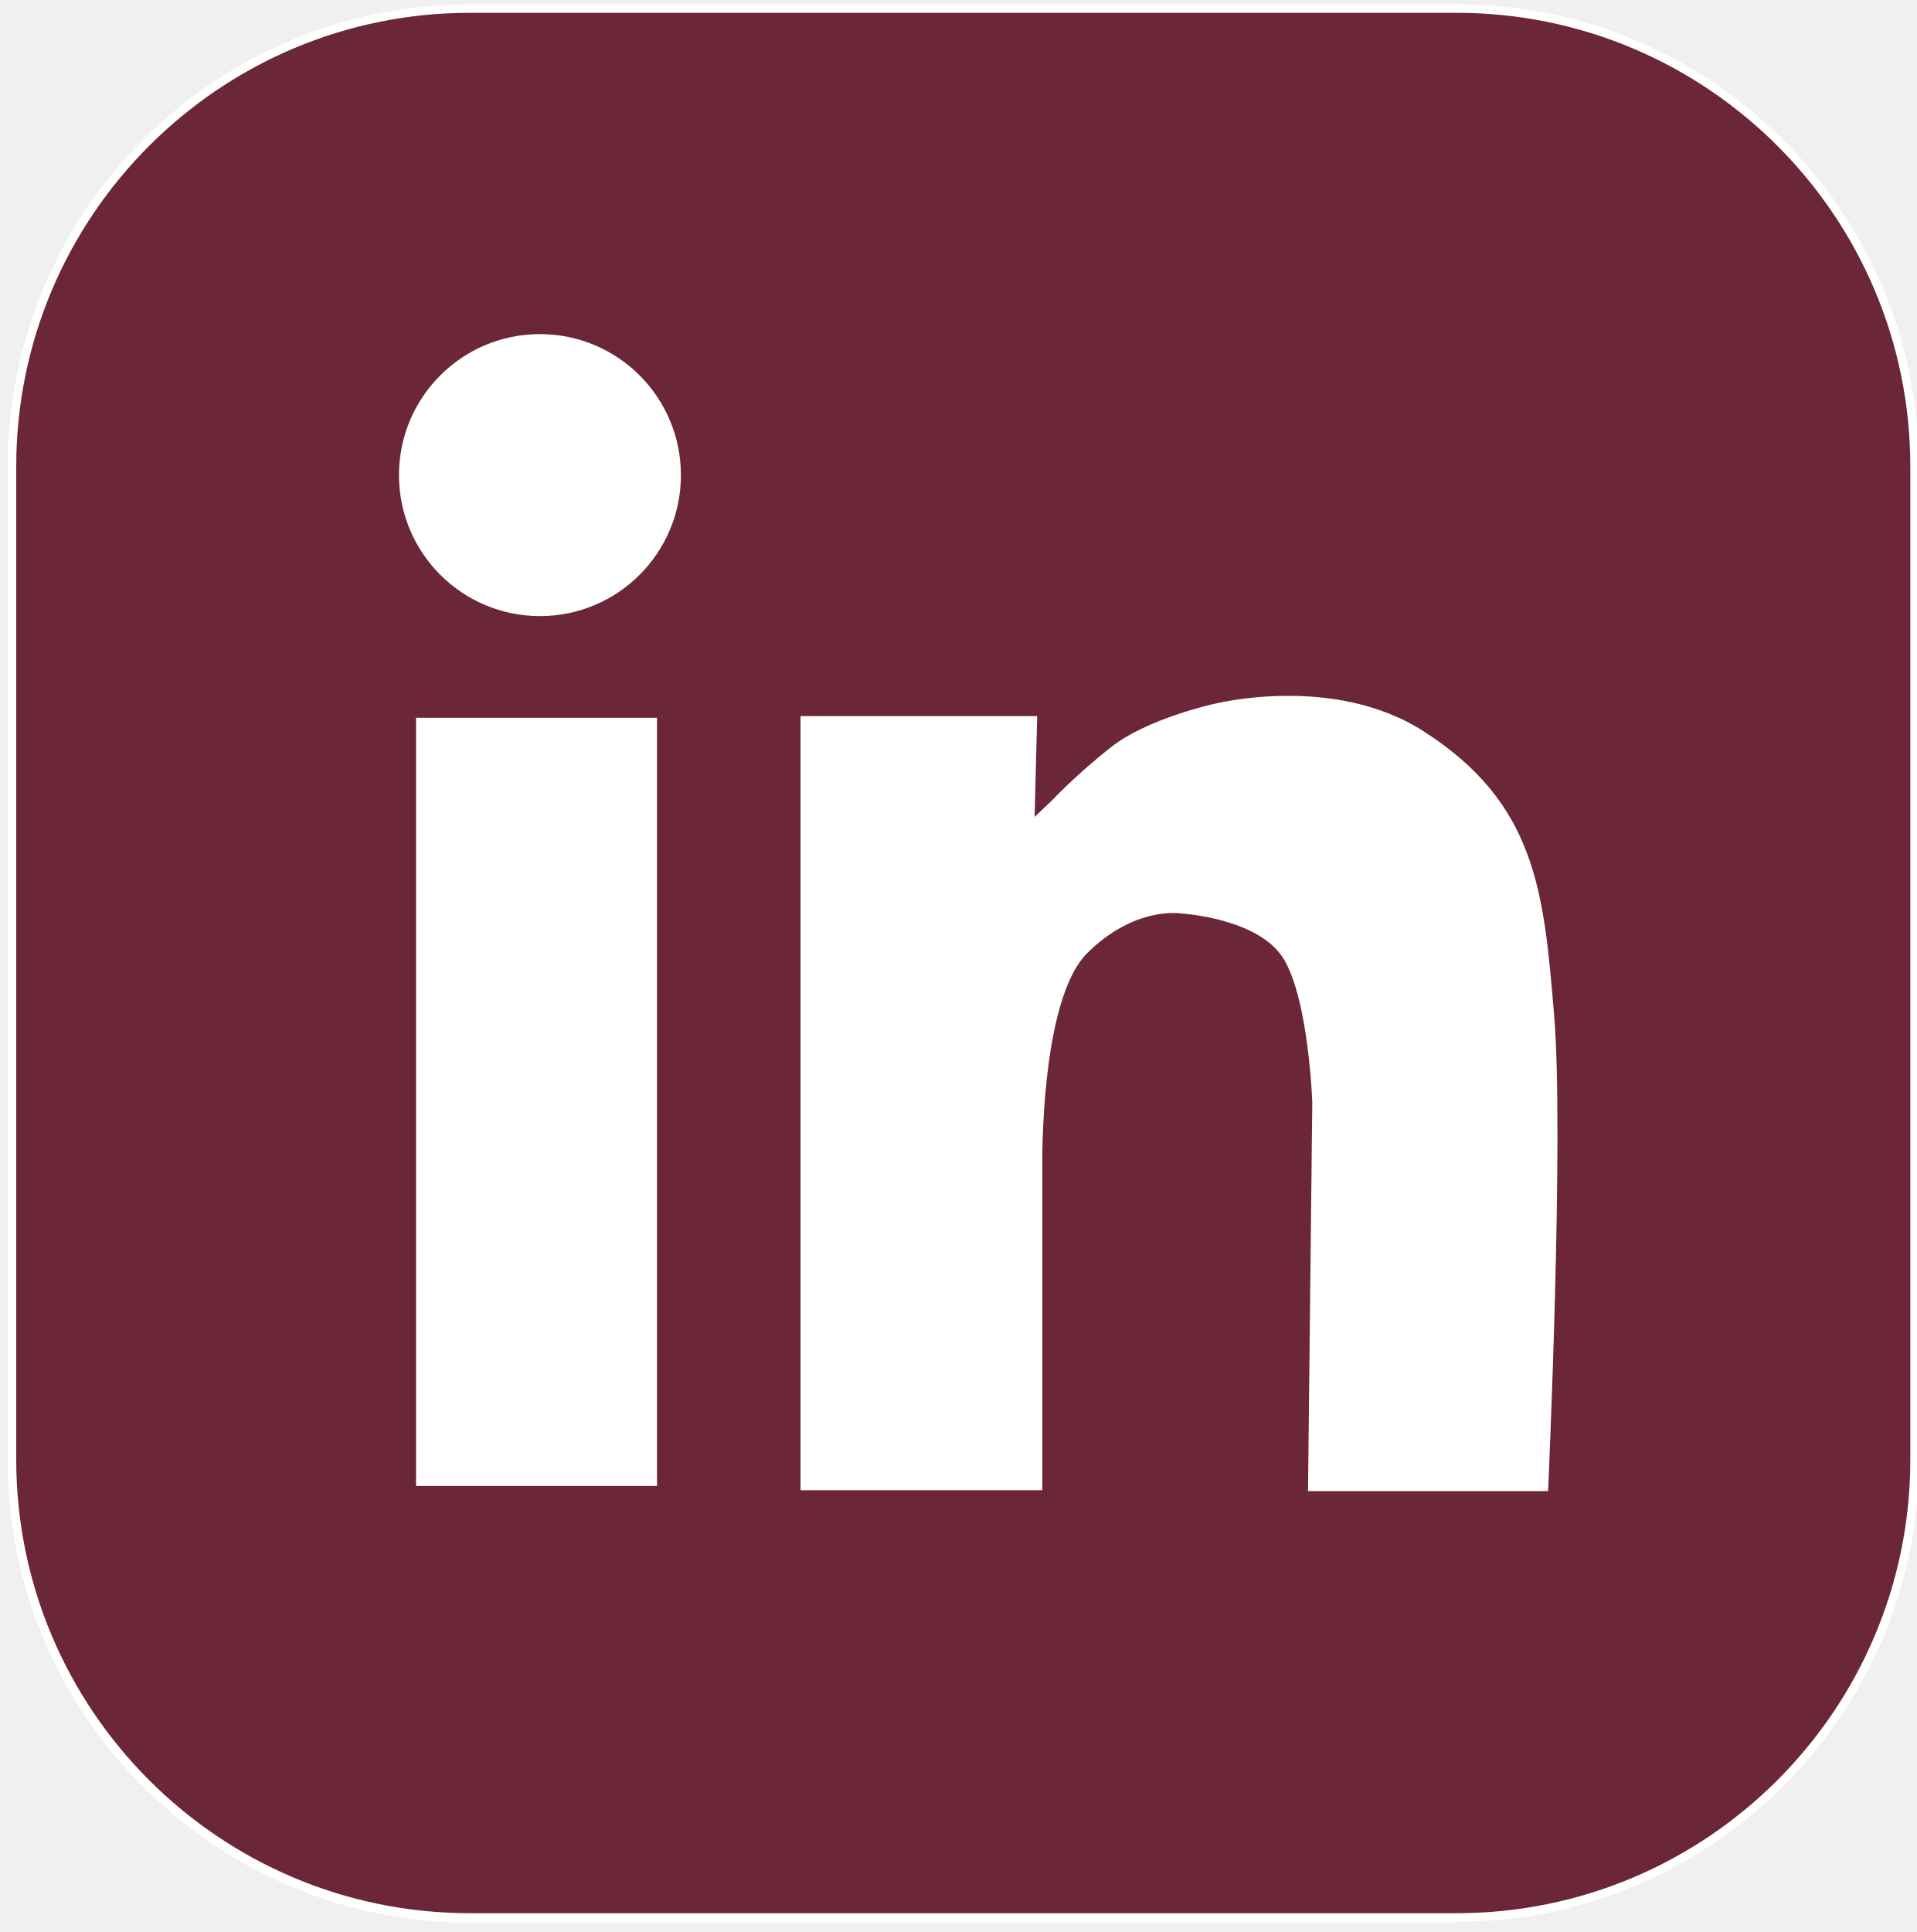
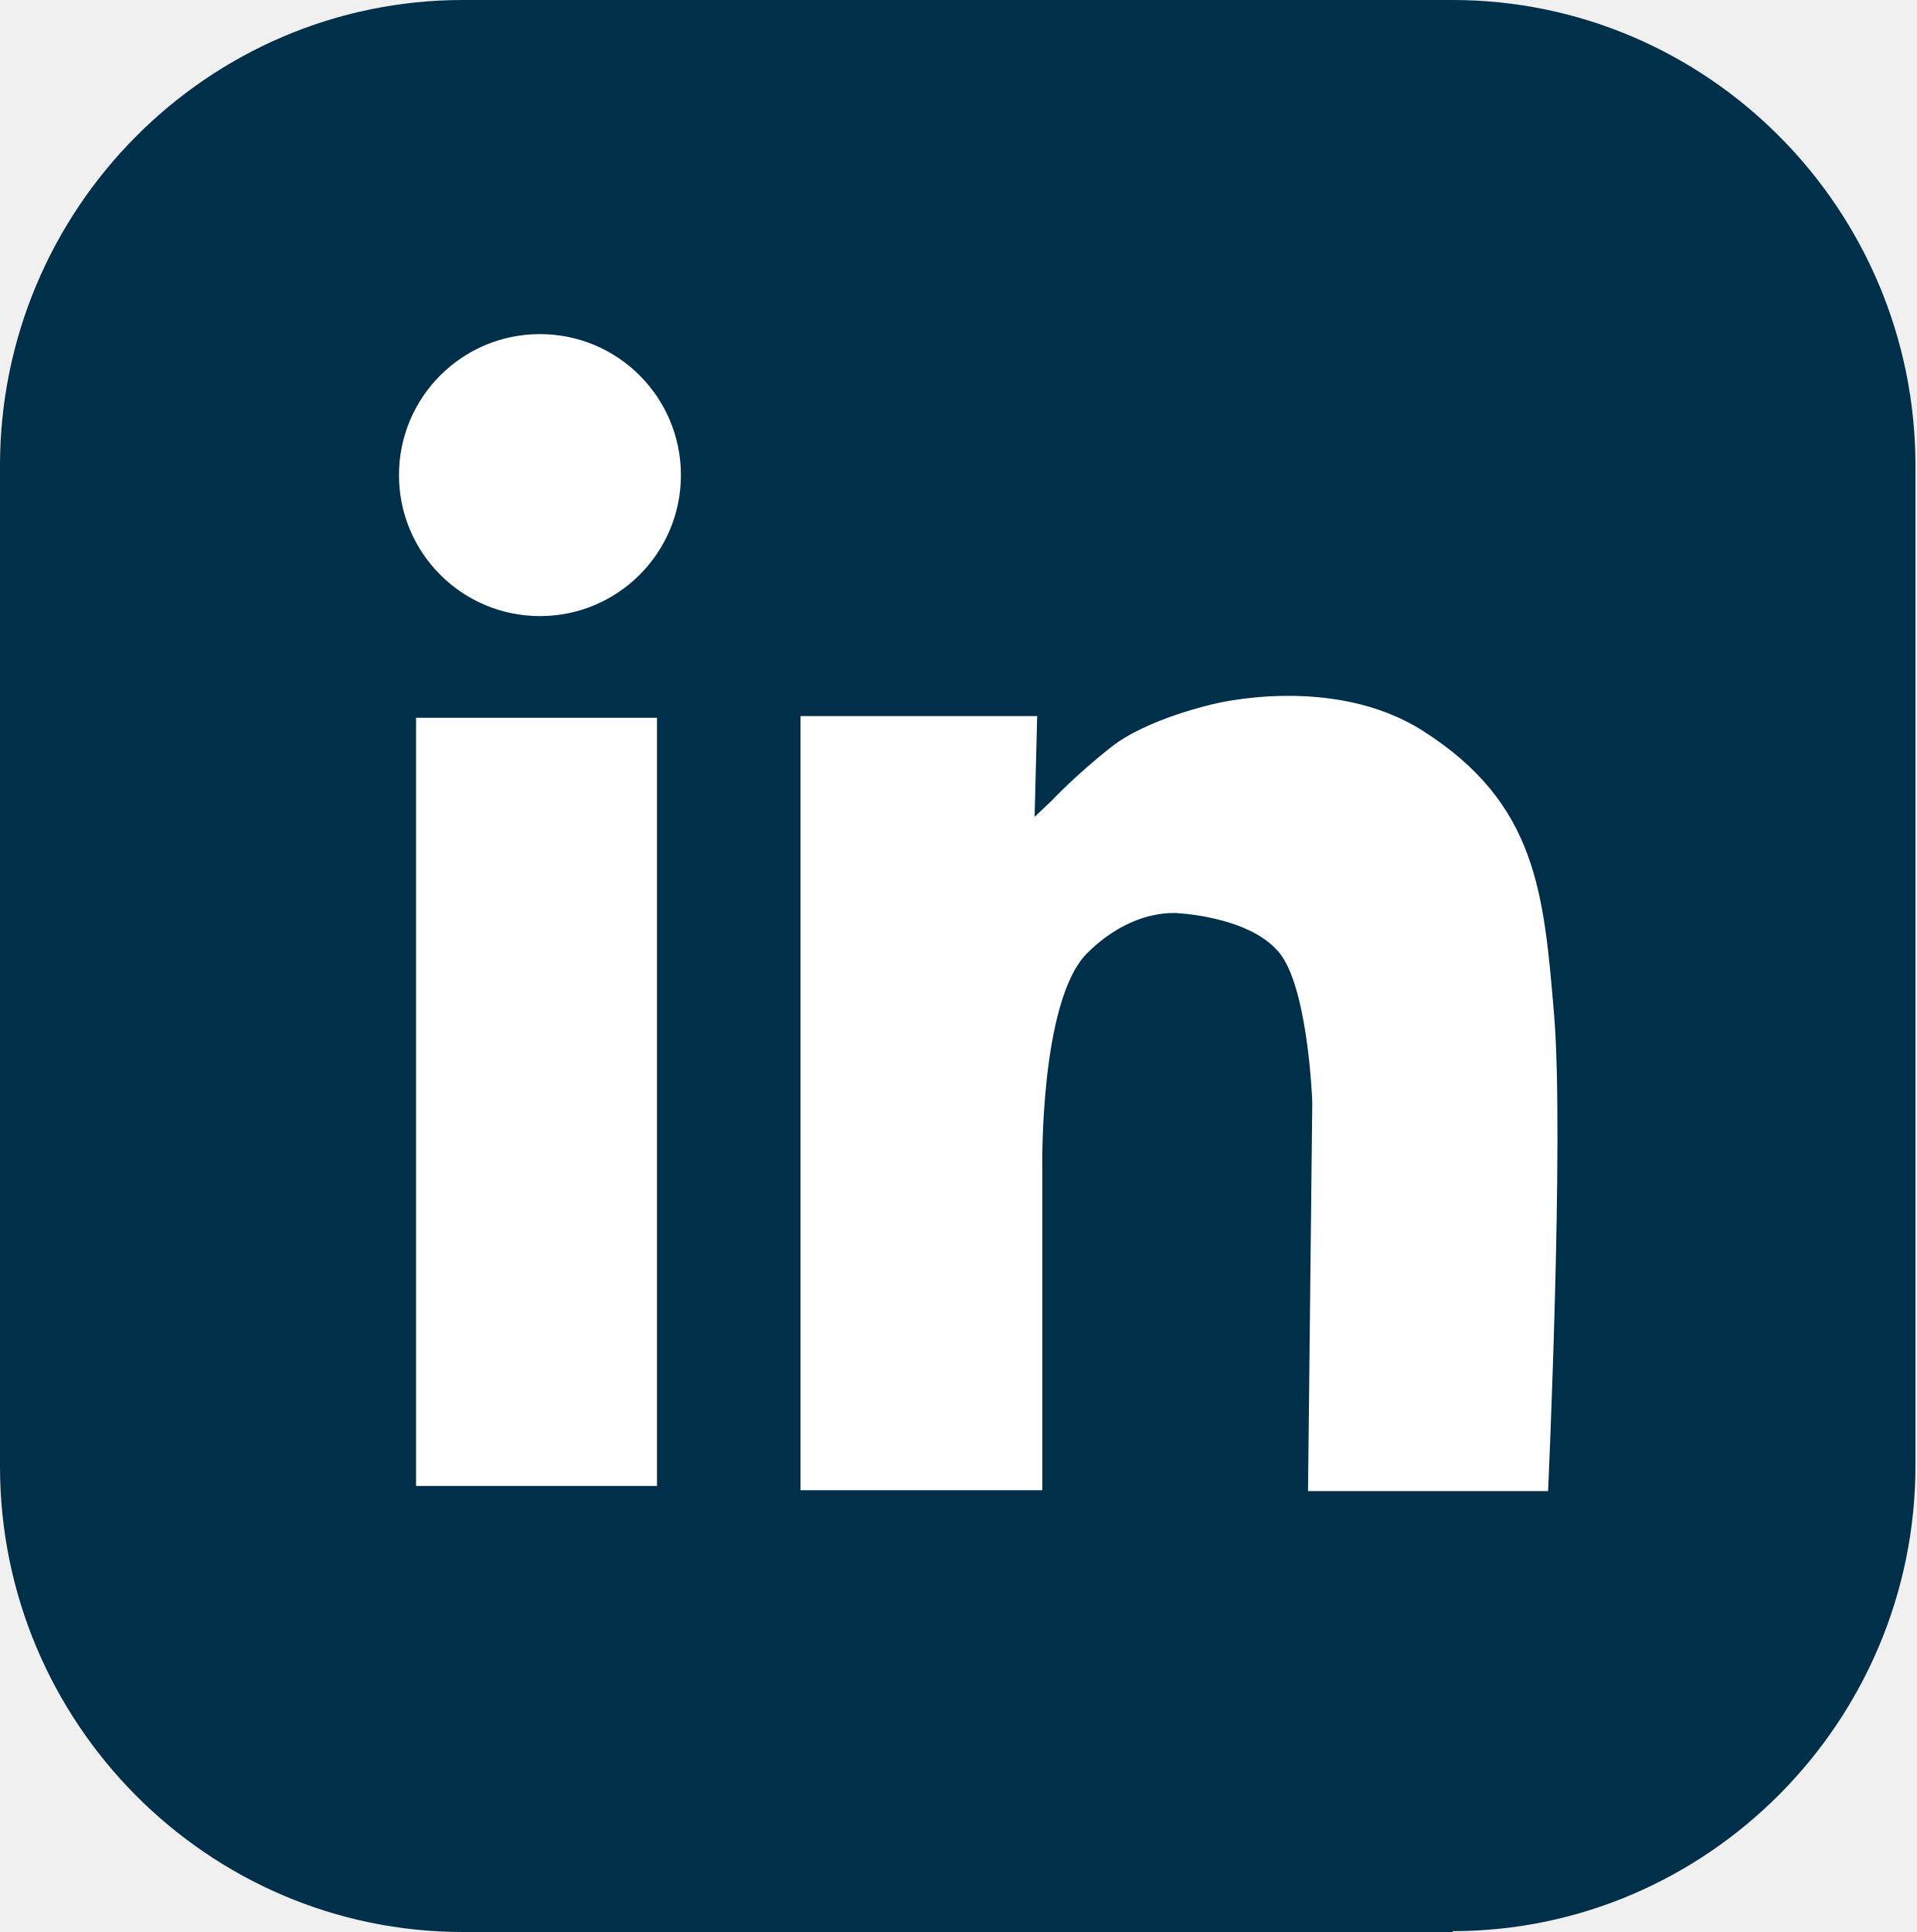
<svg xmlns="http://www.w3.org/2000/svg" id="Layer_1" version="1.1" viewBox="0 0 224.3 226.1">
  <defs>
    <style>
      .st0 {
-         fill: #6b2737;
+         fill: #002f49;
      }

      .st1 {
        fill: #fff;
      }
    </style>
  </defs>
  <g>
-     <rect class="st0" x="1.4" y="1" width="222.7" height="223.5" rx="53.6" ry="53.6" />
-     <path class="st1" d="M170.5,225H55c-29.8,0-54.1-24.3-54.1-54.1V54.6C.9,24.8,25.1.5,55,.5h115.5c29.8,0,54.1,24.3,54.1,54.1v116.2c0,29.8-24.3,54.1-54.1,54.1ZM55,1.5C25.7,1.5,1.9,25.3,1.9,54.6v116.2c0,29.3,23.8,53.1,53.1,53.1h115.5c29.3,0,53.1-23.8,53.1-53.1V54.6c0-29.3-23.8-53.1-53.1-53.1H55Z" />
+     <rect class="st0" x=".5" y=".5" width="223.3" height="225.1" rx="53.9" ry="53.9" />
+     <path class="st0" d="M170.1,226.1H54.2c-29.9,0-54.2-24.5-54.2-54.5V54.5C0,24.5,24.3,0,54.2,0h115.8c29.9,0,54.2,24.5,54.2,54.5v117c0,30-24.4,54.5-54.2,54.5h0ZM54.2,1C24.9,1,1,25,1,54.5v117c0,29.5,23.9,53.5,53.2,53.5h115.8c29.4,0,53.2-24,53.2-53.5V54.5c0-29.5-23.9-53.5-53.2-53.5H54.2Z" />
  </g>
  <g>
    <circle class="st1" cx="63.2" cy="55.6" r="16.5" />
    <rect class="st1" x="48.7" y="84" width="28.2" height="89.9" />
-     <path class="st1" d="M153.1,174.5h28.1s1.9-41.6.7-55.8c-1.2-14.2-2-24.7-15.4-33.2-10.6-6.7-24.5-3.1-24.5-3.1,0,0-7.7,1.7-11.9,5s-7,6.3-7,6.3l-2,1.9.3-11.8h-27.7v90.6h28.3v-37.9s-.3-19.3,5.2-24.9c5.6-5.6,11-4.7,11-4.7,0,0,9.2.5,12.1,5.4,2.9,4.9,3.3,16.7,3.3,16.7,0,0-.5,45.3-.5,45.6Z" />
+     <path class="st1" d="M153.1,174.5h28.1s1.9-41.6.7-55.8-2-24.7-15.4-33.2c-10.6-6.7-24.5-3.1-24.5-3.1,0,0-7.7,1.7-11.9,5s-7,6.3-7,6.3l-2,1.9.3-11.8h-27.7v90.6h28.3v-37.9s-.3-19.3,5.2-24.9c5.6-5.6,11-4.7,11-4.7,0,0,9.2.5,12.1,5.4,2.9,4.9,3.3,16.7,3.3,16.7,0,0-.5,45.3-.5,45.6h0Z" />
  </g>
  <path class="st1" d="M150,108" />
</svg>
